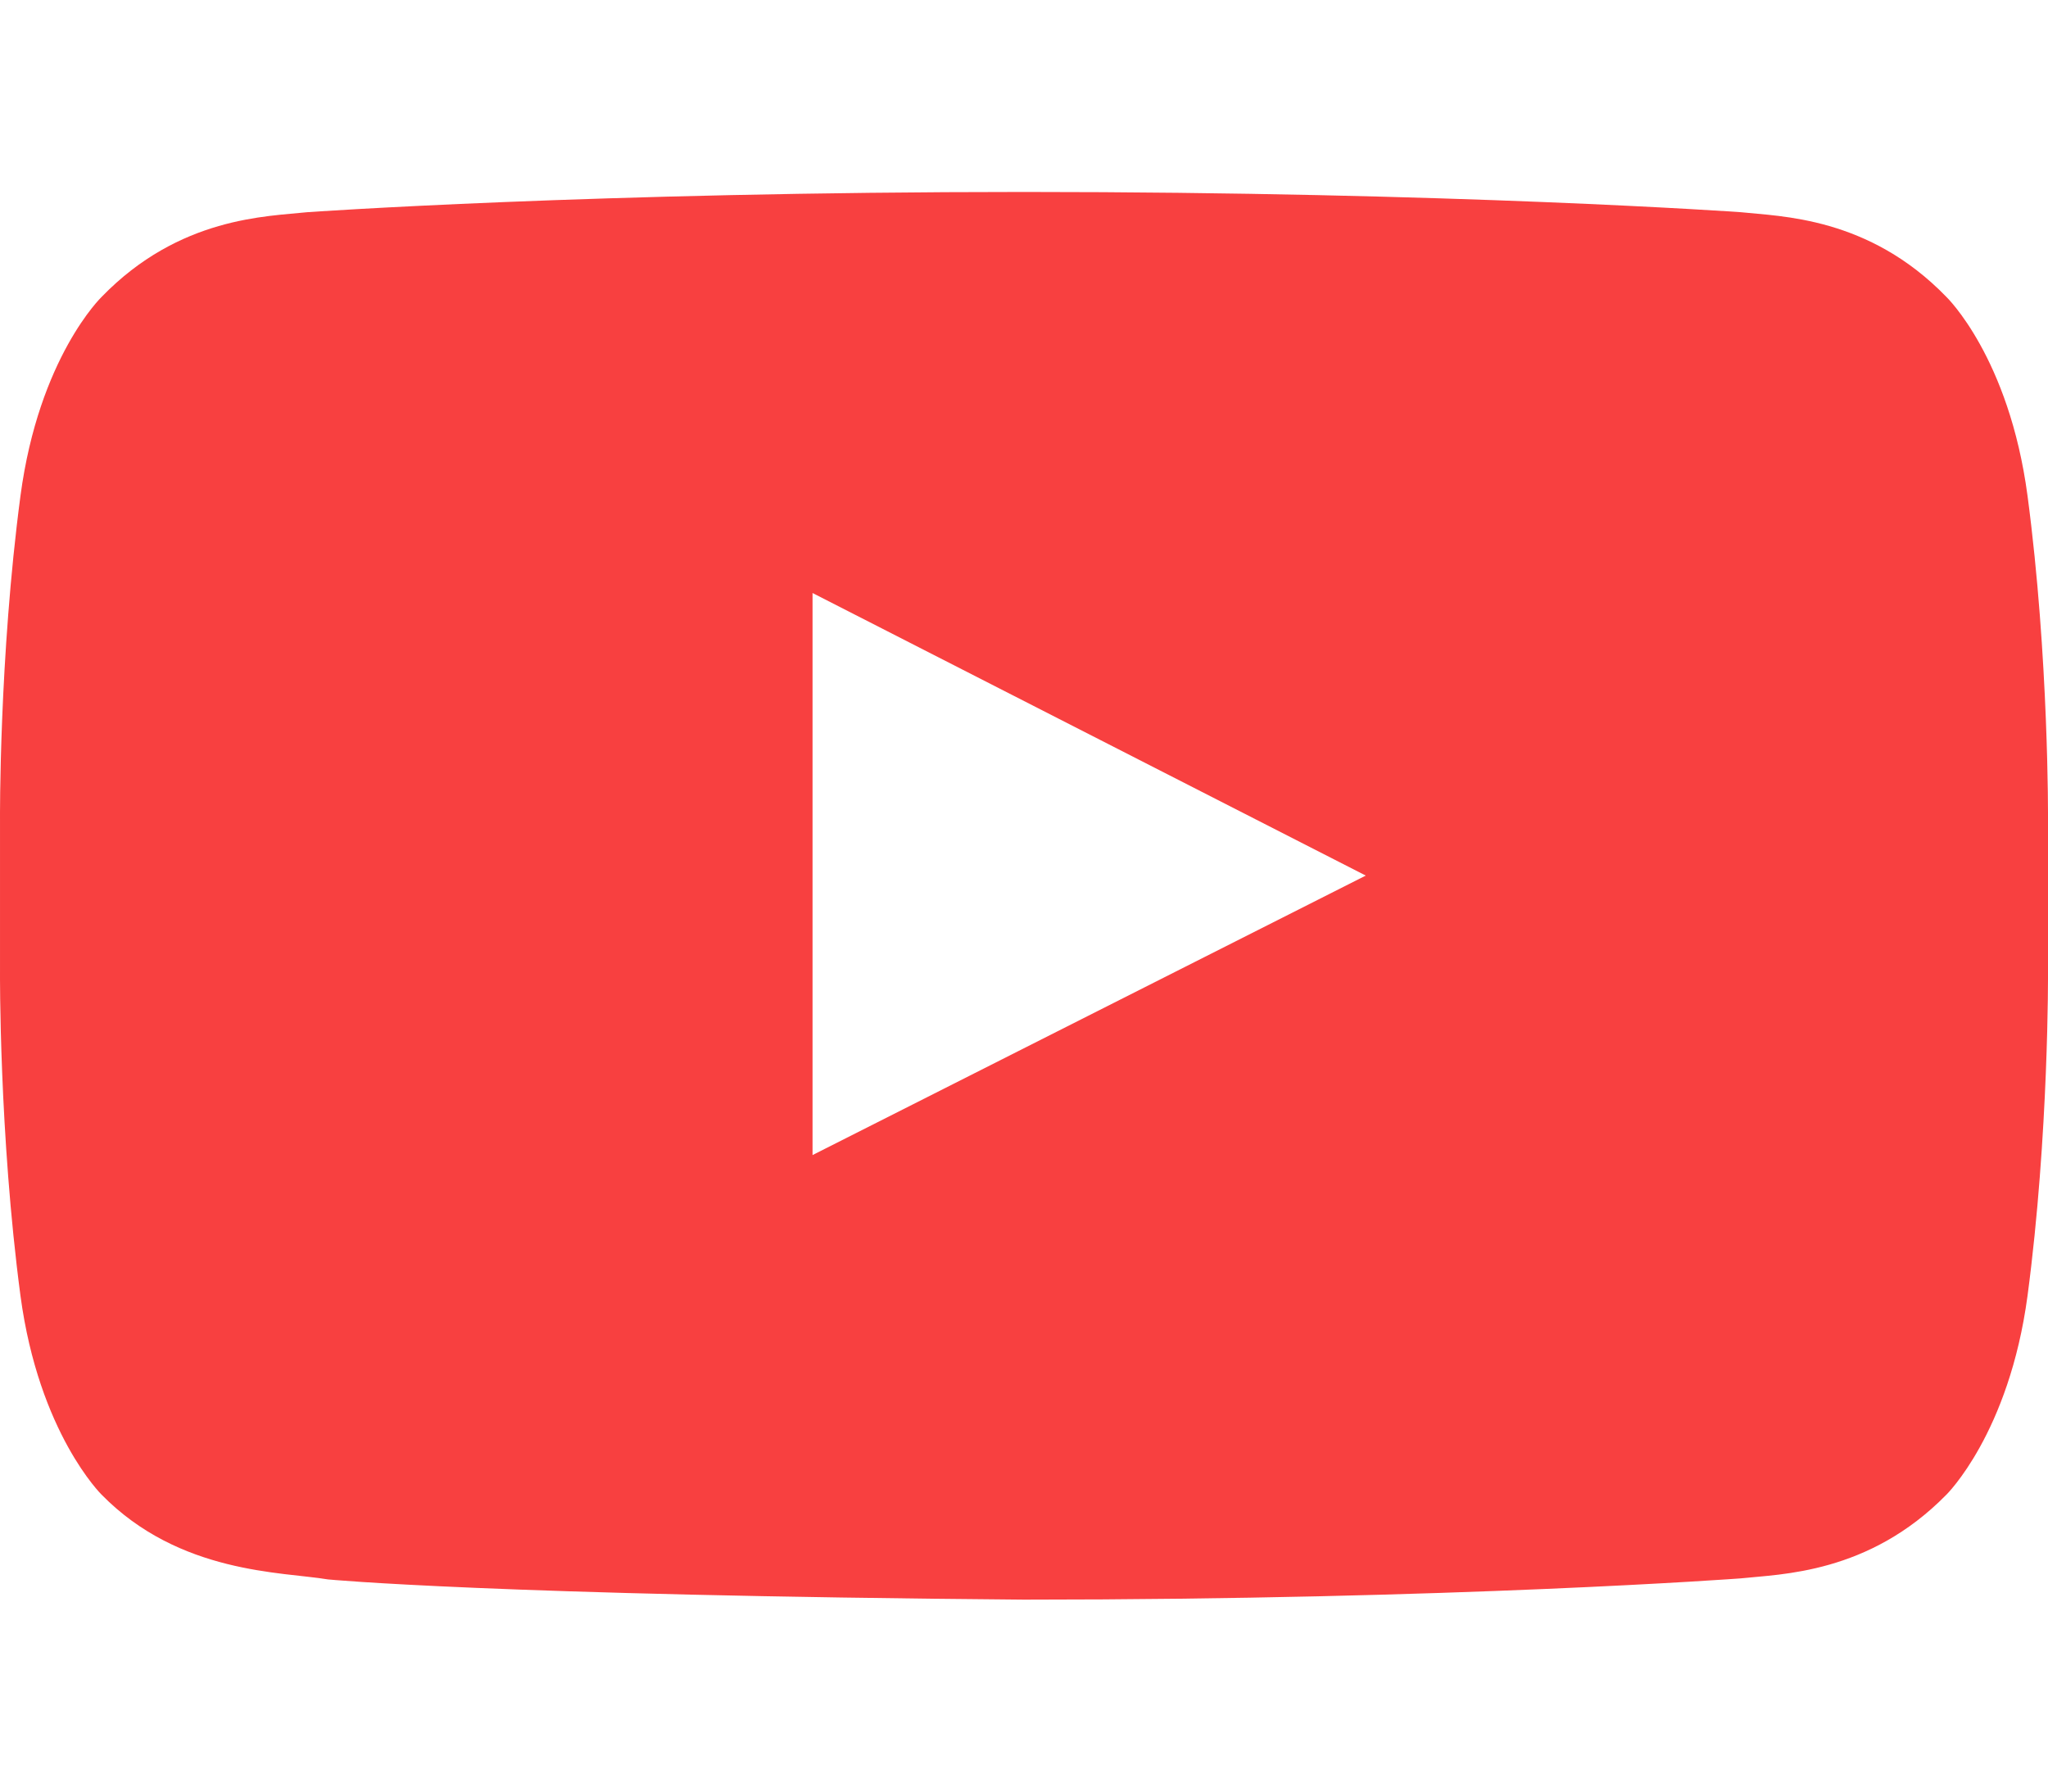
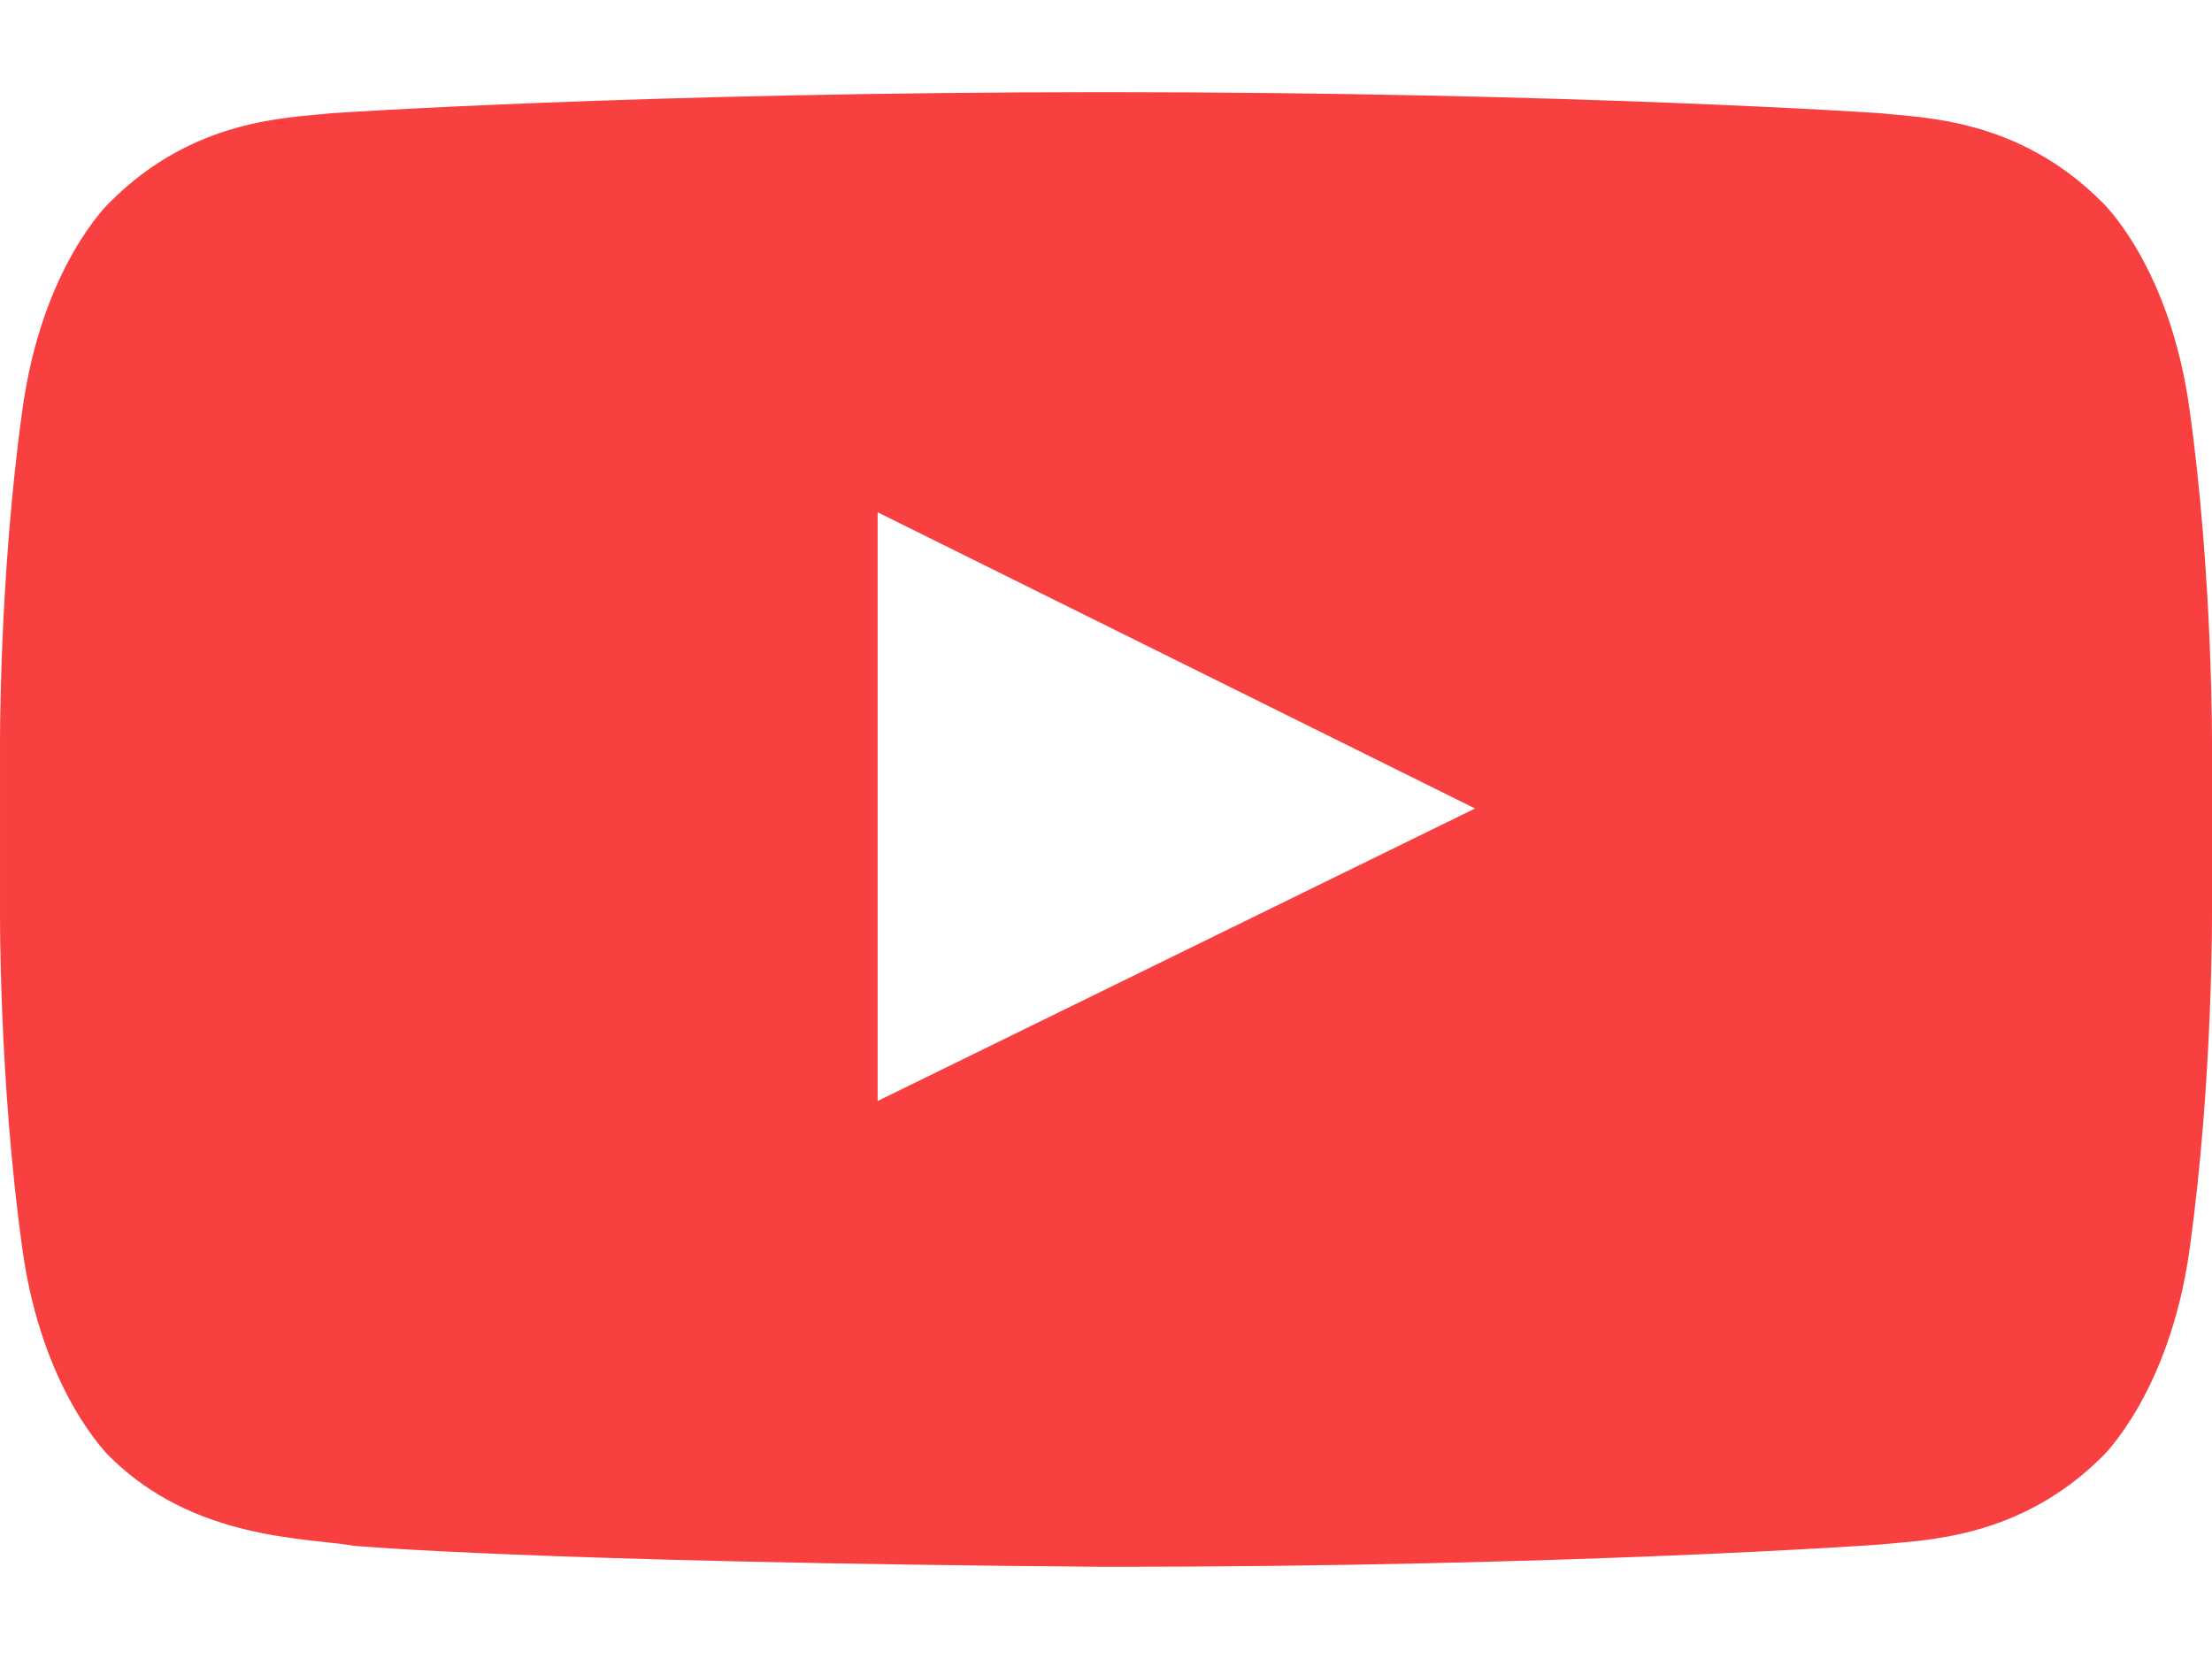
- <svg xmlns="http://www.w3.org/2000/svg" width="8" height="7" viewBox="0 0 8 7" fill="none">
-   <path d="M3.174 4.513V2.317L5.335 3.421L3.174 4.513ZM4 0.75C2.317 0.75 1.201 0.829 1.201 0.829C1.045 0.846 0.701 0.846 0.397 1.16C0.397 1.16 0.152 1.396 0.08 1.937C-0.004 2.57 4.04919e-05 3.203 4.04919e-05 3.203V3.797C4.04919e-05 3.797 -0.004 4.43 0.08 5.063C0.152 5.6 0.397 5.84 0.397 5.84C0.701 6.15 1.103 6.141 1.281 6.171C1.281 6.171 1.92 6.233 4 6.25C5.683 6.25 6.799 6.167 6.799 6.167C6.955 6.15 7.299 6.15 7.603 5.84C7.603 5.84 7.848 5.6 7.92 5.063C8.004 4.43 8 3.797 8 3.797V3.203C8 3.203 8.004 2.57 7.92 1.937C7.848 1.396 7.603 1.16 7.603 1.16C7.299 0.846 6.955 0.846 6.799 0.829C6.799 0.829 5.683 0.75 4 0.75Z" fill="#F84040" />
+ <svg xmlns="http://www.w3.org/2000/svg" width="12" height="9" viewBox="0 0 12 9" fill="none">
+   <path d="M4.761 5.973V2.779L8.002 4.386L4.761 5.973ZM6 0.5C3.475 0.5 1.801 0.614 1.801 0.614C1.567 0.64 1.051 0.64 0.596 1.097C0.596 1.097 0.228 1.44 0.121 2.227C-0.007 3.148 6.07379e-05 4.068 6.07379e-05 4.068V4.932C6.07379e-05 4.932 -0.007 5.852 0.121 6.773C0.228 7.554 0.596 7.903 0.596 7.903C1.051 8.354 1.654 8.341 1.922 8.386C1.922 8.386 2.88 8.475 6 8.5C8.525 8.5 10.199 8.379 10.199 8.379C10.433 8.354 10.949 8.354 11.404 7.903C11.404 7.903 11.772 7.554 11.879 6.773C12.007 5.852 12 4.932 12 4.932V4.068C12 4.068 12.007 3.148 11.879 2.227C11.772 1.44 11.404 1.097 11.404 1.097C10.949 0.64 10.433 0.64 10.199 0.614C10.199 0.614 8.525 0.5 6 0.5Z" fill="#F84040" />
</svg>
